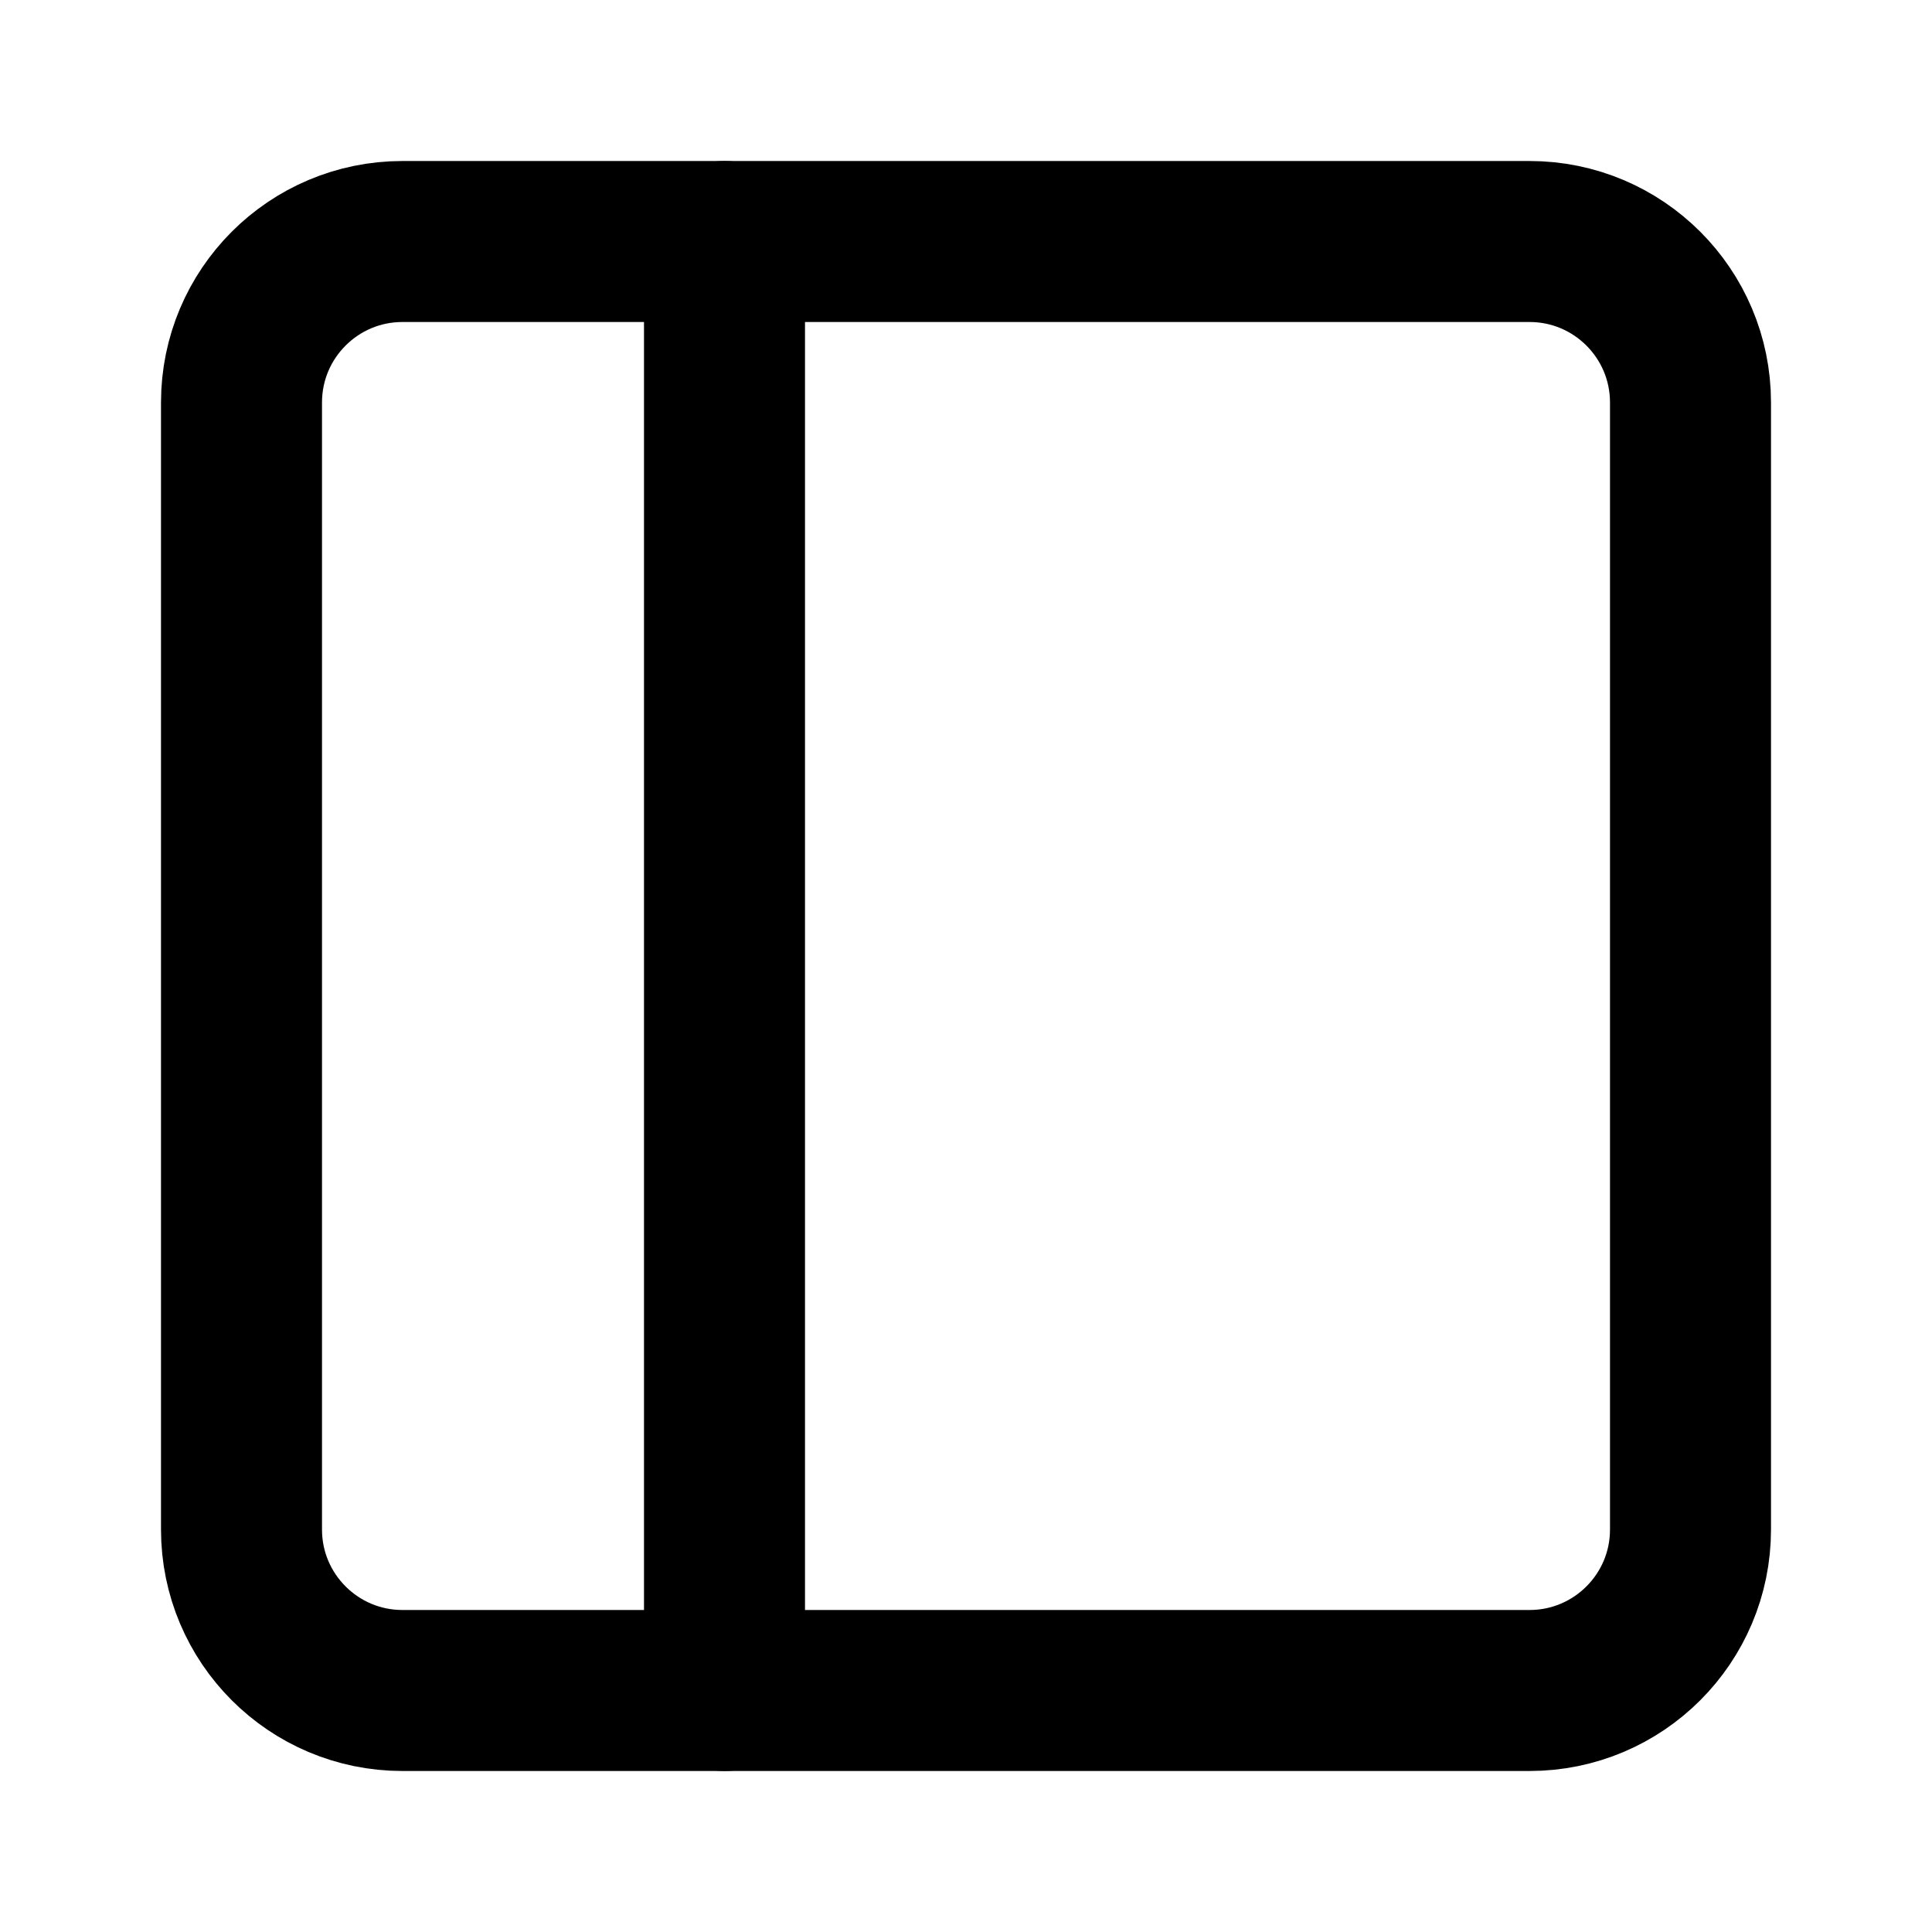
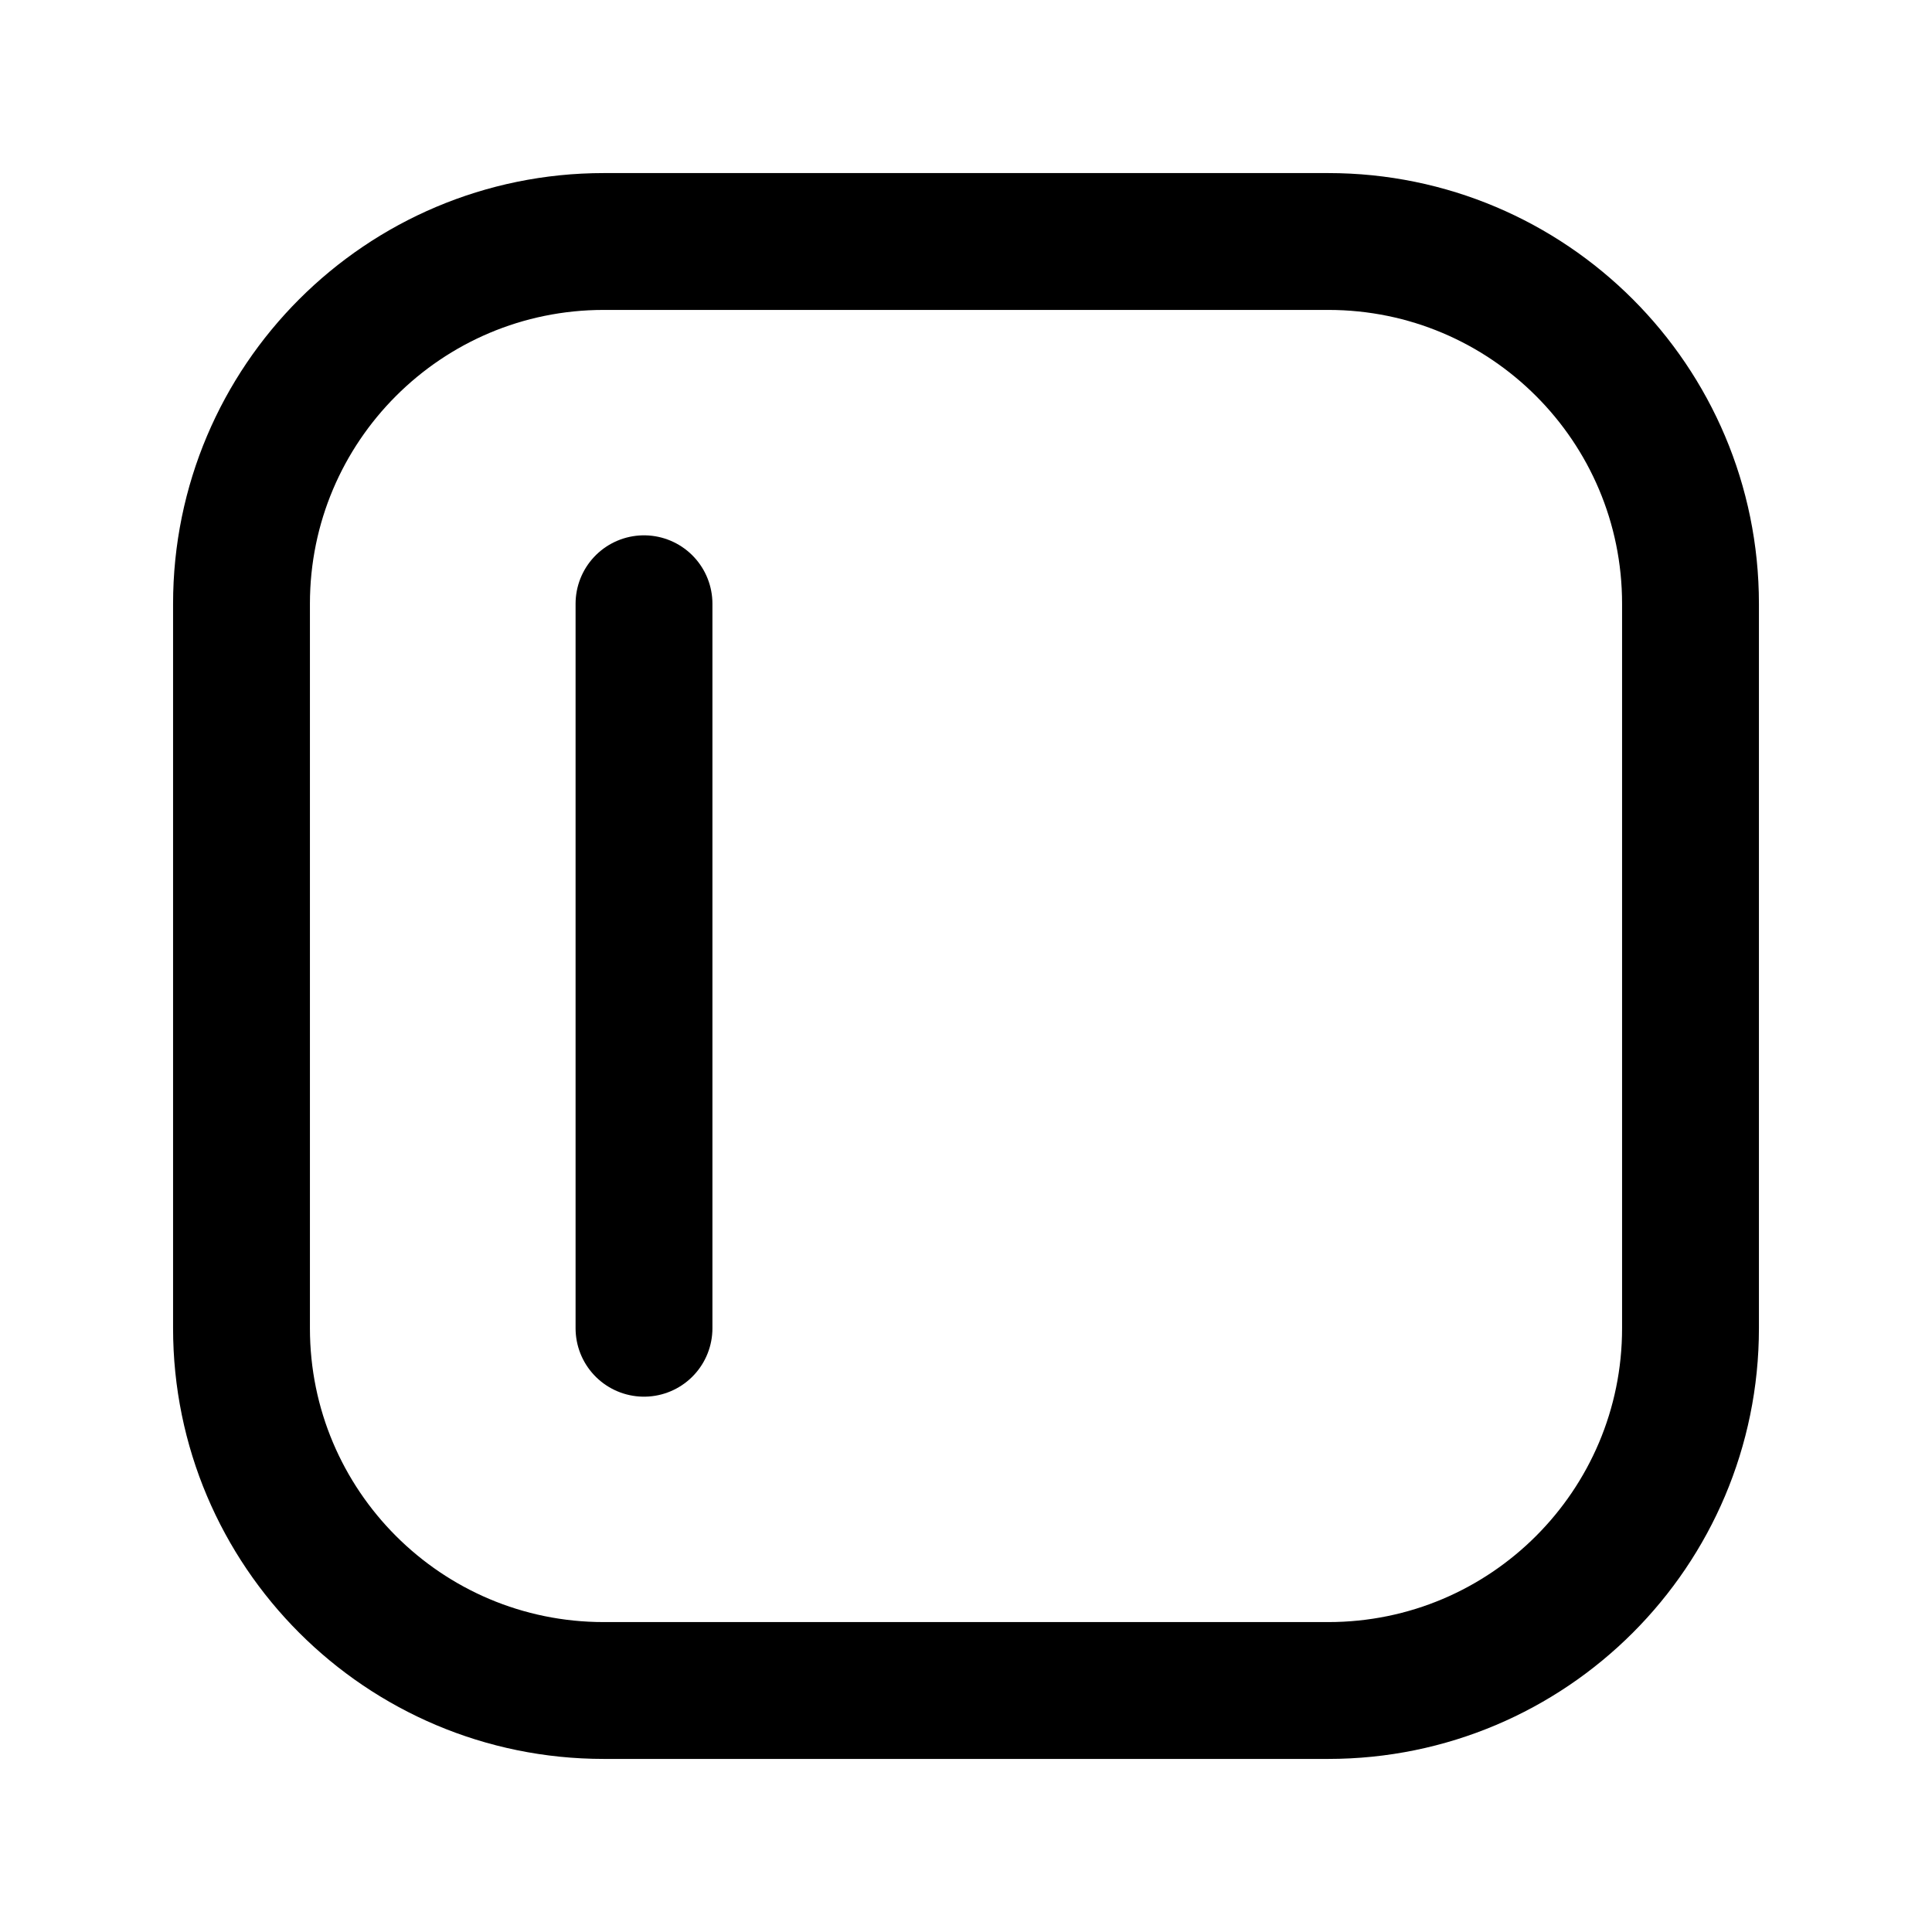
- <svg xmlns="http://www.w3.org/2000/svg" viewBox="0 0 24 24" fill="none" stroke="currentColor" stroke-width="2" stroke-linecap="round" stroke-linejoin="round">
-   <rect width="18" height="18" x="3" y="3" rx="2" />
-   <path d="M9 3v18" />
+ <svg xmlns="http://www.w3.org/2000/svg" viewBox="0 0 24 24" fill="none" stroke="currentColor" stroke-width="1.7" stroke-linecap="round" stroke-linejoin="round">
+   <rect x="3" y="3" width="18" height="18" rx="4.5" />
+   <path d="M8 7.5v9" />
</svg>
